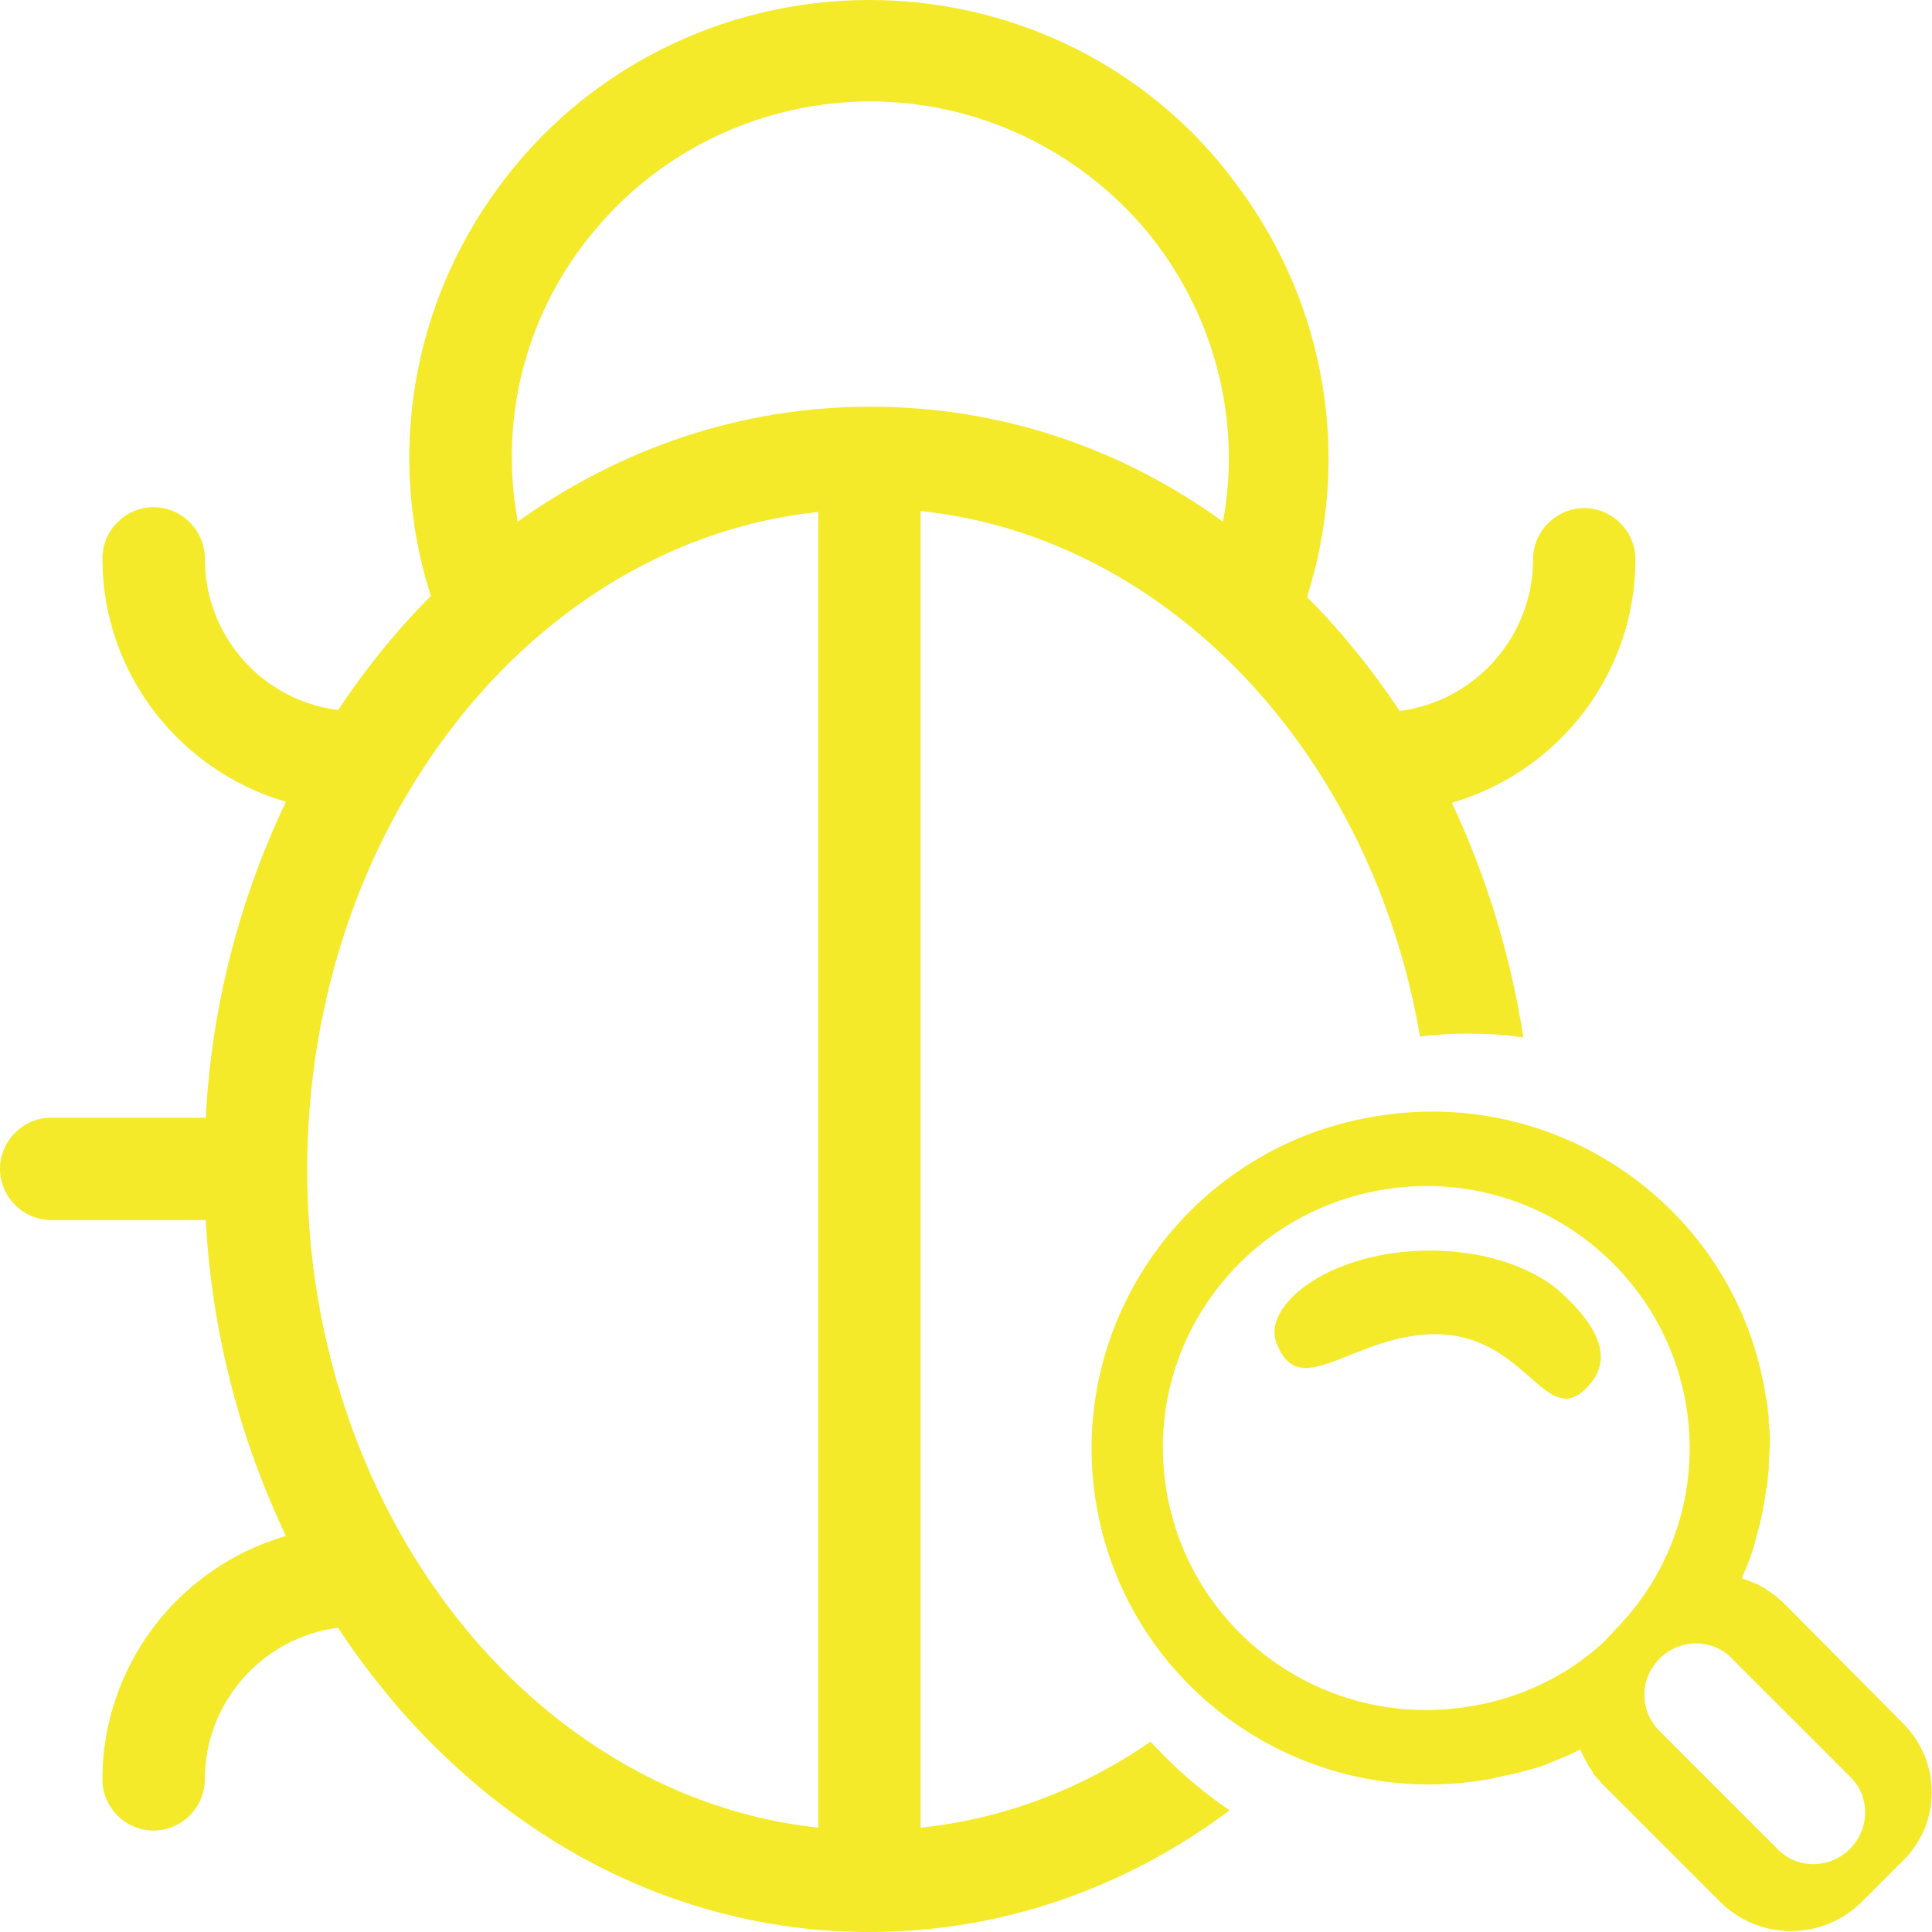
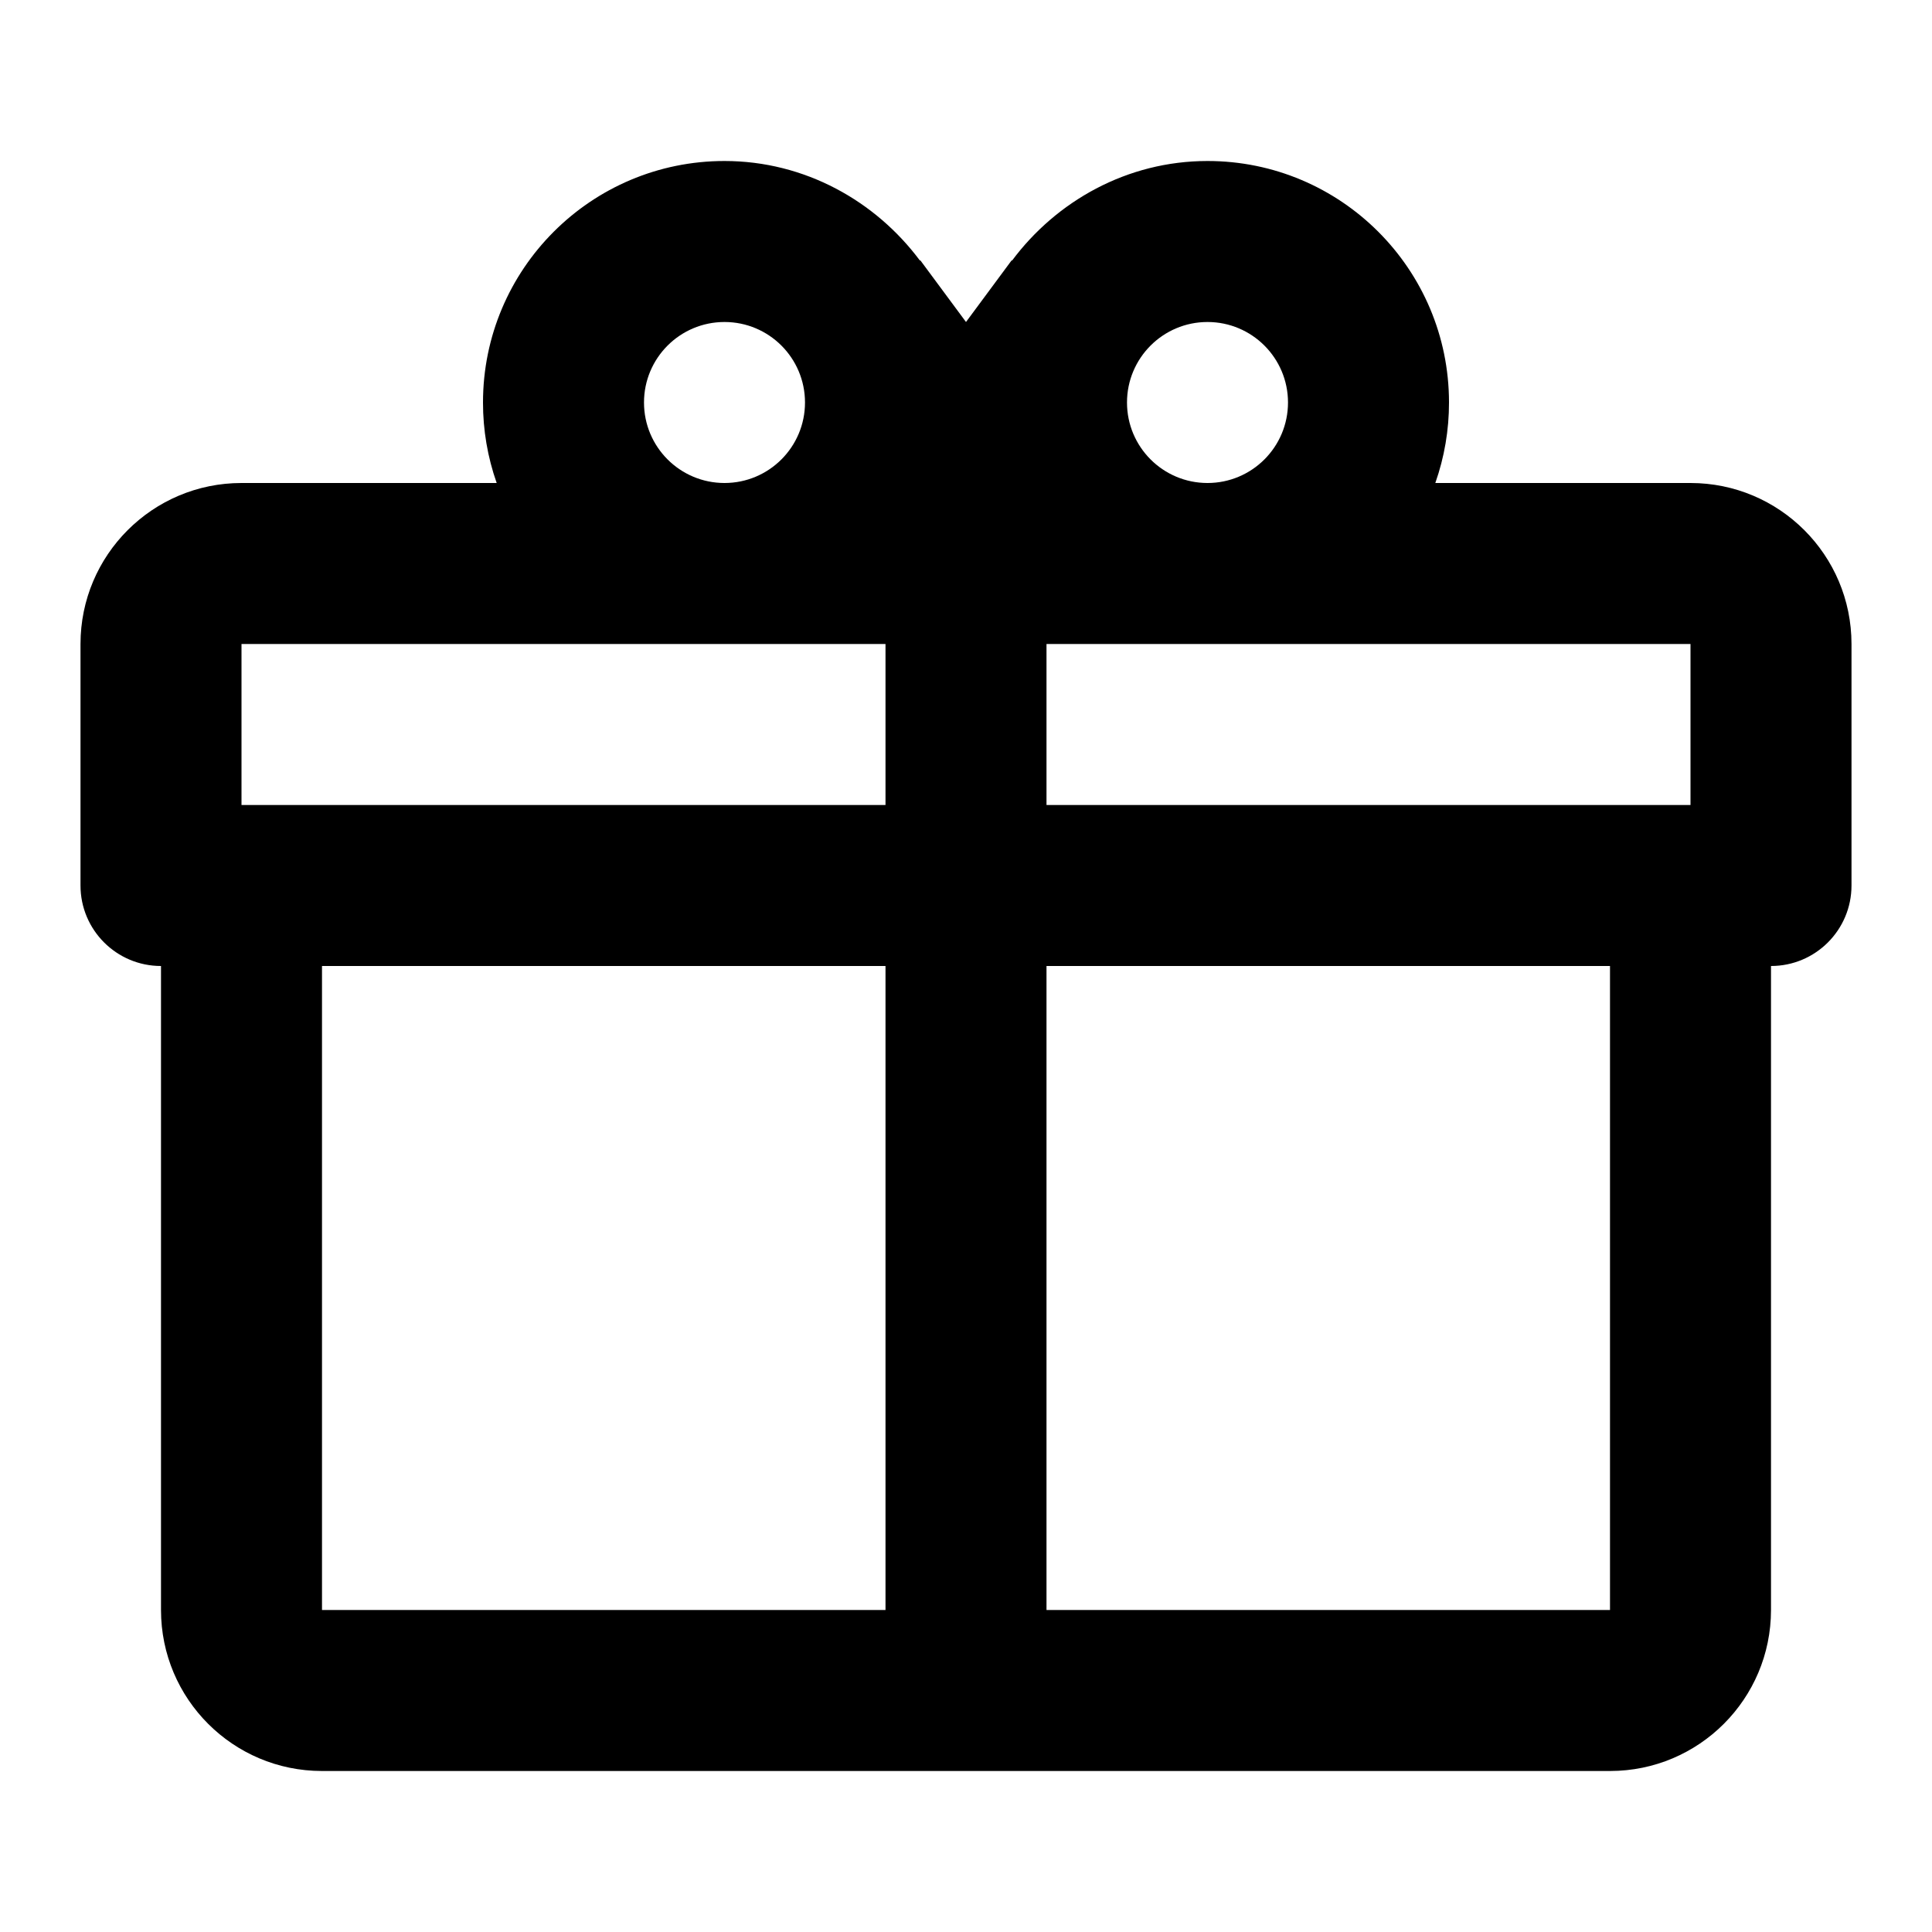
- <svg xmlns="http://www.w3.org/2000/svg" t="1697447348388" class="icon" viewBox="0 0 1024 1024" version="1.1" p-id="7761" width="200" height="200">
-   <path d="M609.792 923.136c-36.352 25.088-77.824 40.96-121.856 45.568V270.848C619.52 284.672 727.04 399.872 752.64 549.376c8.192-1.024 16.896-1.536 25.088-1.536 10.24 0 19.968 0.512 29.696 2.048-6.656-43.008-19.456-84.992-37.888-124.416 57.856-16.896 97.28-69.632 97.28-129.024 0-14.848-12.288-27.136-27.136-27.136s-27.136 12.288-27.136 27.136c0 40.96-30.72 75.264-70.656 80.384-14.336-21.504-30.72-41.984-49.152-60.416 23.552-73.728 10.24-154.112-35.84-216.576C611.84 36.864 538.624 0 460.8 0 382.976 0 309.76 36.864 264.192 99.328c-46.08 62.464-59.392 142.848-35.84 216.576-18.432 18.432-34.816 38.912-49.152 60.416-40.448-5.12-70.656-39.424-70.656-80.384 0-14.848-12.288-27.136-27.136-27.136s-27.136 12.288-27.136 27.136c0 60.928 40.96 112.64 97.28 129.024a441.907 441.907 0 0 0-42.496 167.424h-81.92c-14.848 0-27.136 12.288-27.136 27.136s12.288 27.136 27.136 27.136h81.92c3.072 57.856 17.408 114.688 42.496 167.424-57.856 16.896-97.28 69.632-97.28 129.024 0 14.848 12.288 27.136 27.136 27.136s27.136-12.288 27.136-27.136c0-40.96 30.72-75.264 70.656-80.384 9.216 14.336 19.968 28.16 30.72 40.96C276.992 981.504 366.08 1024 460.8 1024c69.12 0 134.656-22.528 190.976-64.512-15.36-10.24-29.184-22.528-41.984-36.352z m-176.128 45.568c-151.552-16.384-270.848-166.4-270.848-348.672 0-182.272 119.296-332.8 270.848-348.672v697.344zM274.432 276.48c-10.24-55.296 4.608-111.616 40.96-154.624 35.84-43.008 89.6-68.096 145.92-68.096s109.568 25.088 145.92 68.096c35.84 43.008 51.2 99.84 40.96 154.624-55.296-39.936-119.296-60.928-186.88-60.928S329.728 237.056 274.432 276.48zM1008.64 913.408L945.664 849.92c-1.536-1.536-3.072-2.56-4.608-4.096-0.512-0.512-1.024-0.512-1.536-1.024-1.024-1.024-2.56-1.536-3.584-2.56-0.512-0.512-1.024-0.512-1.536-1.024-1.536-0.512-2.56-1.536-4.096-2.048-0.512 0-1.024-0.512-1.536-0.512-2.048-1.024-3.584-1.536-5.632-2.048 1.536-3.584 3.072-7.168 4.608-11.264 1.024-3.584 2.56-7.168 3.072-10.752 0-0.512 0.512-1.024 0.512-1.536 2.048-7.168 3.584-14.848 4.608-22.528 0-0.512 0-1.536 0.512-2.048 0.512-3.072 0.512-6.656 1.024-9.728v-1.536c0-3.584 0.512-7.68 0.512-11.264v-2.048c0-3.072 0-6.144-0.512-9.216v-3.072c-0.512-3.584-0.512-7.68-1.536-11.264-14.848-97.28-106.496-164.352-204.8-148.992-98.304 14.848-165.376 105.984-150.528 203.264 14.848 97.28 106.496 164.352 204.8 148.992 4.096-0.512 8.192-1.536 12.288-2.56 1.024 0 2.048-0.512 3.072-0.512 4.096-1.024 8.192-2.048 11.776-3.072 4.096-1.024 7.68-2.56 11.264-4.096 1.024-0.512 1.536-0.512 2.56-1.024 3.584-1.536 7.68-3.072 11.264-5.12 1.024 3.072 3.072 6.144 4.608 9.216 1.024 1.536 2.048 2.56 2.56 4.096l0.512 0.512c1.024 1.536 2.56 2.56 3.584 4.096l62.976 62.976c20.48 20.48 54.272 20.48 74.752 0l20.992-20.992c21.504-19.968 21.504-53.248 1.024-73.728z m-158.72-43.008c-19.456 17.92-44.544 30.208-72.704 34.304-76.288 11.776-147.456-40.448-159.232-116.224-11.776-75.776 40.448-146.432 116.736-158.208 76.288-11.776 147.456 40.448 159.232 116.224 6.656 43.52-7.68 85.504-35.84 115.2L849.92 870.4z m130.56 109.568c-10.752 10.752-28.16 10.752-38.4 0l-62.464-62.464c-10.752-10.752-10.752-27.648 0-38.4 10.752-10.752 28.16-10.752 38.4 0l62.464 62.464c10.752 10.24 10.752 27.648 0 38.4z m-152.576-294.4s-18.944-19.968-61.952-22.528c-56.832-3.072-96.768 27.136-89.6 48.128 11.264 31.232 36.864 0.512 76.288-3.584 56.32-6.144 65.536 53.76 89.6 26.624 12.8-14.336 4.608-31.232-14.336-48.64z" p-id="7762" fill="#f4ea2a" />
+ <svg xmlns="http://www.w3.org/2000/svg" width="1em" height="1em" viewBox="0 0 24 24">
+   <path fill="currentColor" d="M22 12v8a2 2 0 0 1-2 2H4a2 2 0 0 1-2-2v-8a1 1 0 0 1-1-1V8a2 2 0 0 1 2-2h3.17A3 3 0 0 1 6 5a3 3 0 0 1 3-3c1 0 1.88.5 2.43 1.24v-.01L12 4l.57-.77v.01C13.12 2.5 14 2 15 2a3 3 0 0 1 3 3a3 3 0 0 1-.17 1H21a2 2 0 0 1 2 2v3a1 1 0 0 1-1 1M4 20h7v-8H4zm16 0v-8h-7v8zM9 4a1 1 0 0 0-1 1a1 1 0 0 0 1 1a1 1 0 0 0 1-1a1 1 0 0 0-1-1m6 0a1 1 0 0 0-1 1a1 1 0 0 0 1 1a1 1 0 0 0 1-1a1 1 0 0 0-1-1M3 8v2h8V8zm10 0v2h8V8z" />
</svg>
